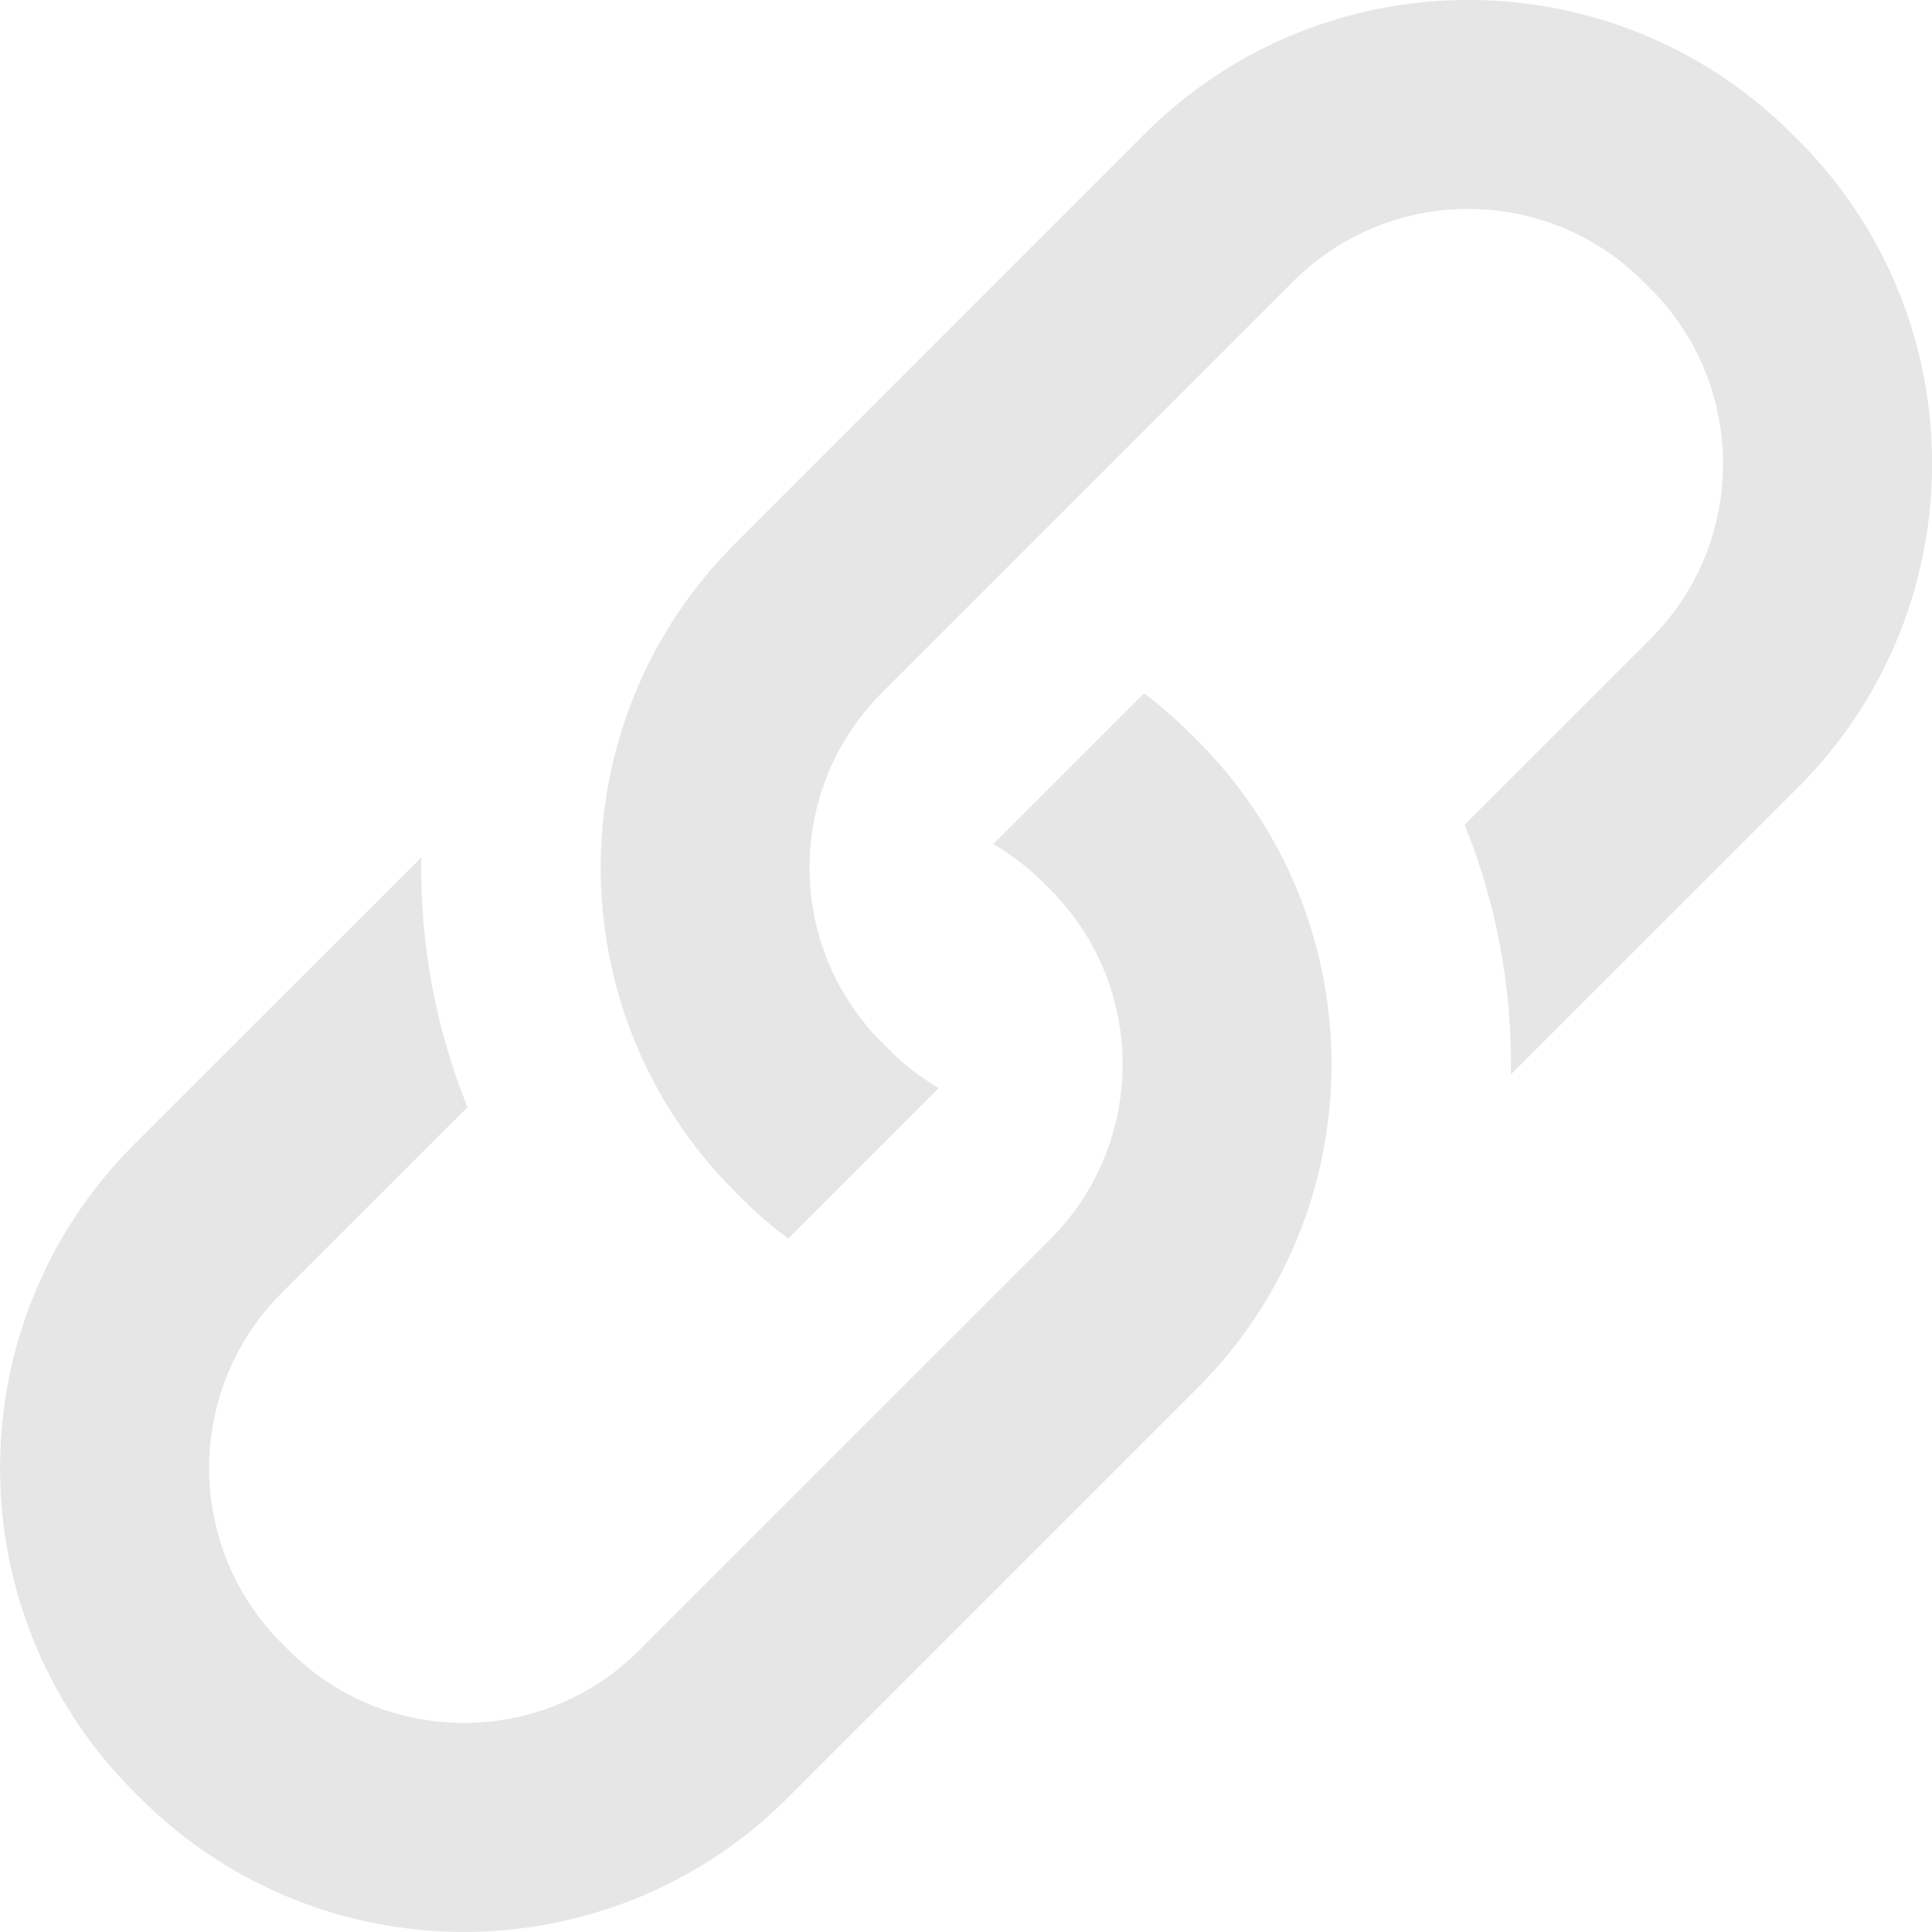
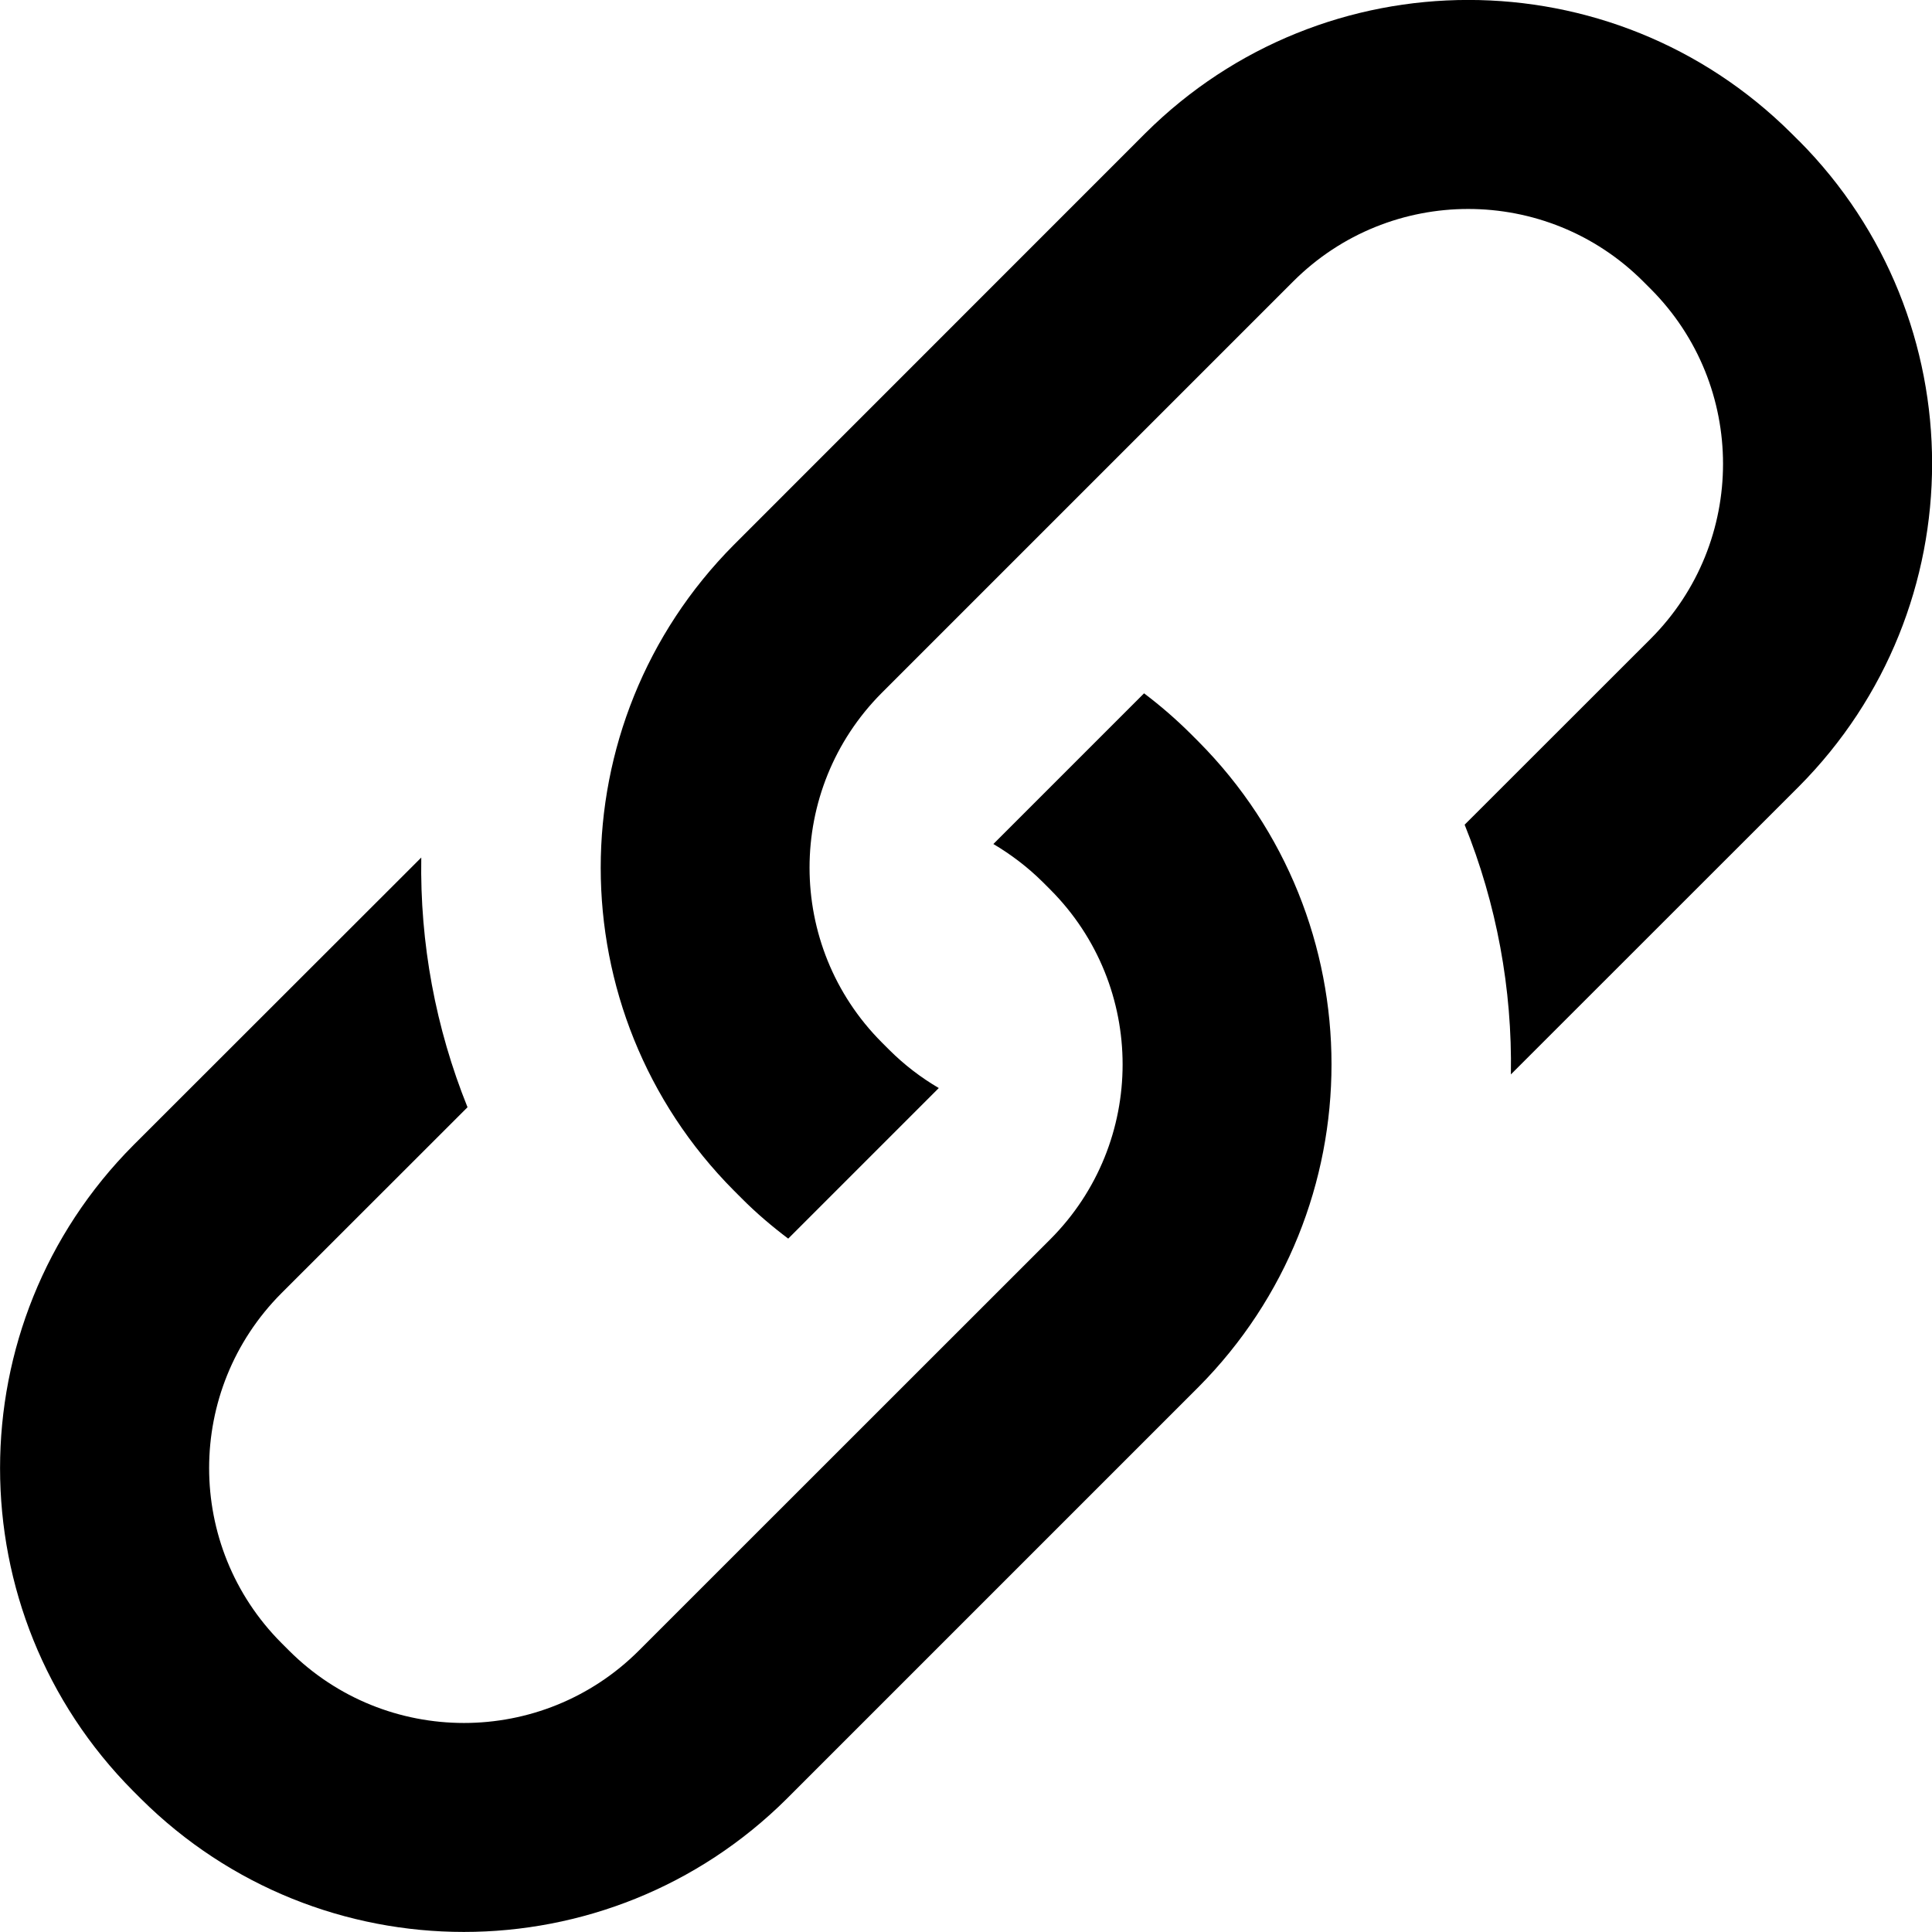
<svg xmlns="http://www.w3.org/2000/svg" t="1762784780292" class="icon" viewBox="0 0 1024 1024" version="1.1" p-id="4619" width="200" height="200">
-   <path d="M953.437 74.622l-4.032-4.032a242.745 242.745 0 0 0-342.326 0L388.974 288.759a242.745 242.745 0 0 0 0 342.262l4.032 4.032c7.808 7.872 16.128 14.912 24.767 21.439l79.806-79.806a130.684 130.684 0 0 1-26.111-20.095l-4.032-4.032a131.196 131.196 0 0 1 0-185.402L685.477 149.115a131.196 131.196 0 0 1 185.402 0l4.032 4.032a131.26 131.26 0 0 1 0 185.402L776.29 437.107a338.55 338.55 0 0 1 24.511 132.348l152.635-152.571a242.745 242.745 0 0 0 0-342.326zM631.079 388.916a240.057 240.057 0 0 0-24.703-21.439L526.506 447.346c9.28 5.504 18.111 12.16 26.111 20.095l4.032 4.032a131.196 131.196 0 0 1 0 185.402L338.608 874.853a131.196 131.196 0 0 1-185.402 0l-4.032-4.032a131.26 131.26 0 0 1 0-185.402L247.795 586.862a338.55 338.55 0 0 1-24.511-132.348L70.648 607.021a242.745 242.745 0 0 0 0 342.326l4.032 4.032a242.809 242.809 0 0 0 342.326 0l218.105-218.105a242.745 242.745 0 0 0 0-342.326l-4.032-4.032z" fill="#e6e6e6" p-id="4620" />
+   <path d="M953.437 74.622l-4.032-4.032a242.745 242.745 0 0 0-342.326 0L388.974 288.759a242.745 242.745 0 0 0 0 342.262l4.032 4.032c7.808 7.872 16.128 14.912 24.767 21.439l79.806-79.806a130.684 130.684 0 0 1-26.111-20.095l-4.032-4.032a131.196 131.196 0 0 1 0-185.402L685.477 149.115a131.196 131.196 0 0 1 185.402 0l4.032 4.032a131.26 131.26 0 0 1 0 185.402L776.29 437.107a338.55 338.55 0 0 1 24.511 132.348l152.635-152.571a242.745 242.745 0 0 0 0-342.326zM631.079 388.916a240.057 240.057 0 0 0-24.703-21.439L526.506 447.346c9.28 5.504 18.111 12.16 26.111 20.095l4.032 4.032a131.196 131.196 0 0 1 0 185.402L338.608 874.853a131.196 131.196 0 0 1-185.402 0l-4.032-4.032a131.26 131.26 0 0 1 0-185.402L247.795 586.862a338.55 338.55 0 0 1-24.511-132.348L70.648 607.021a242.745 242.745 0 0 0 0 342.326l4.032 4.032a242.809 242.809 0 0 0 342.326 0l218.105-218.105a242.745 242.745 0 0 0 0-342.326l-4.032-4.032z" fill="currentColor" p-id="4620" />
</svg>
